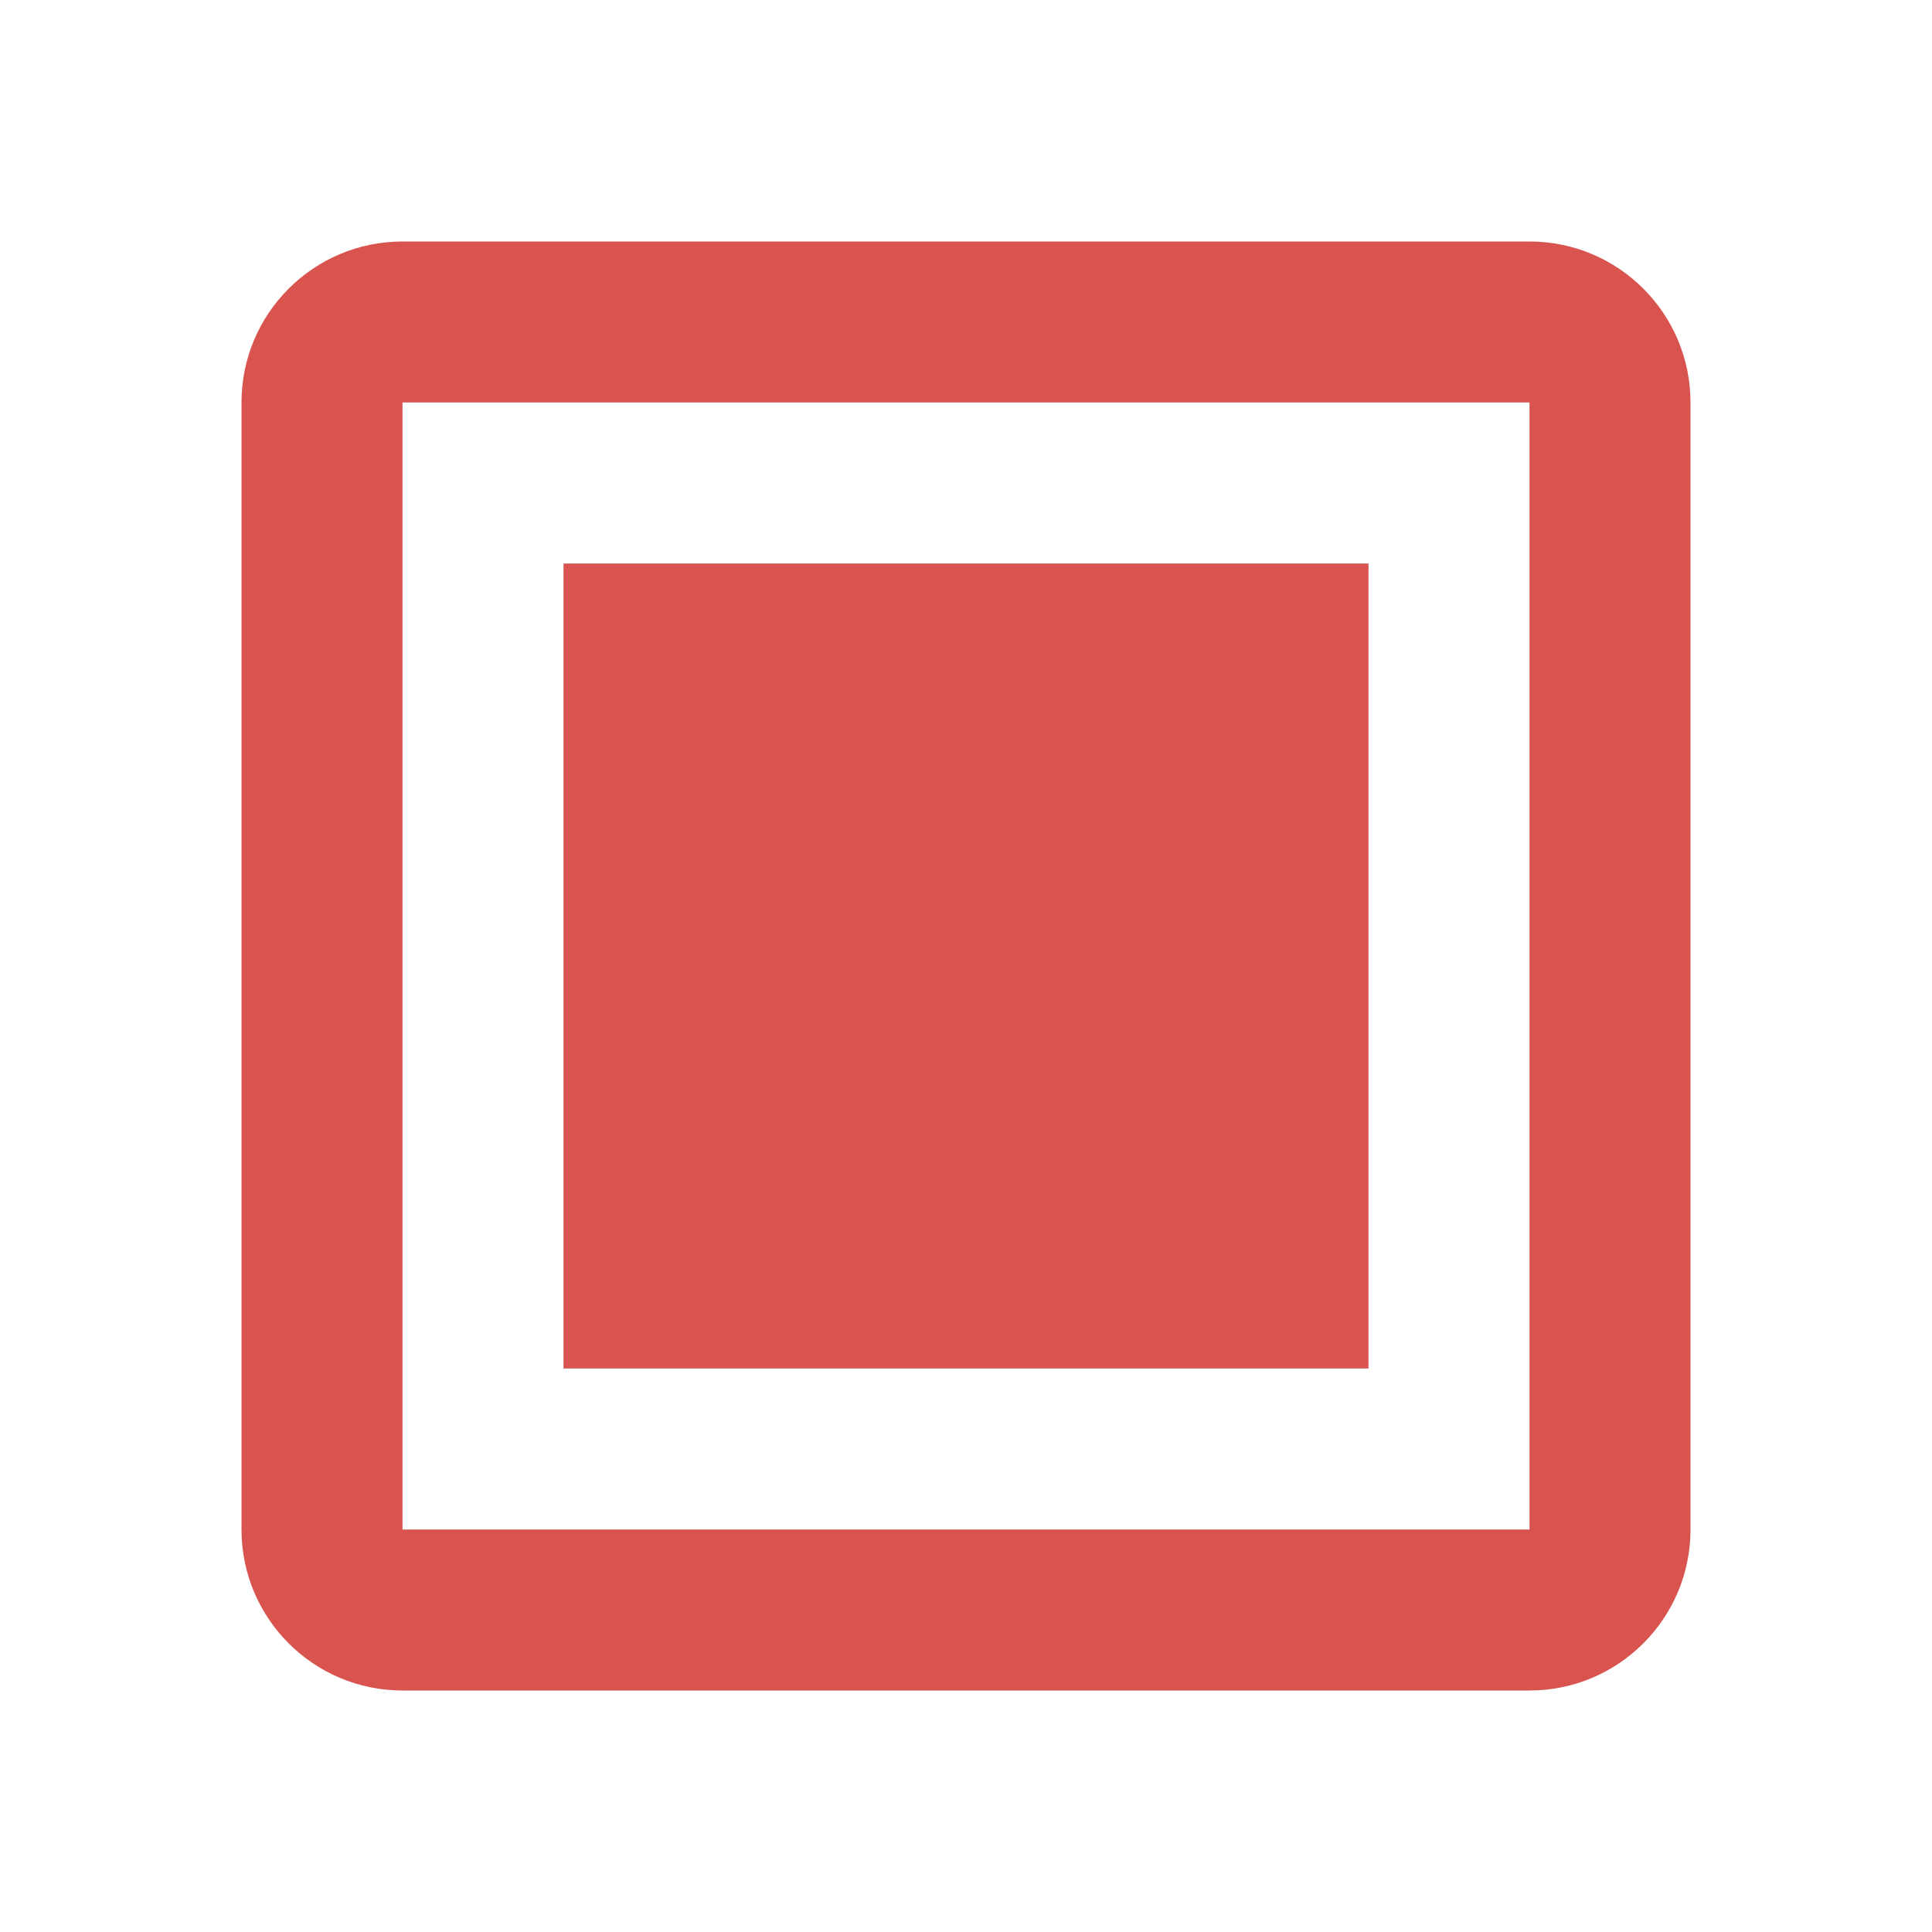
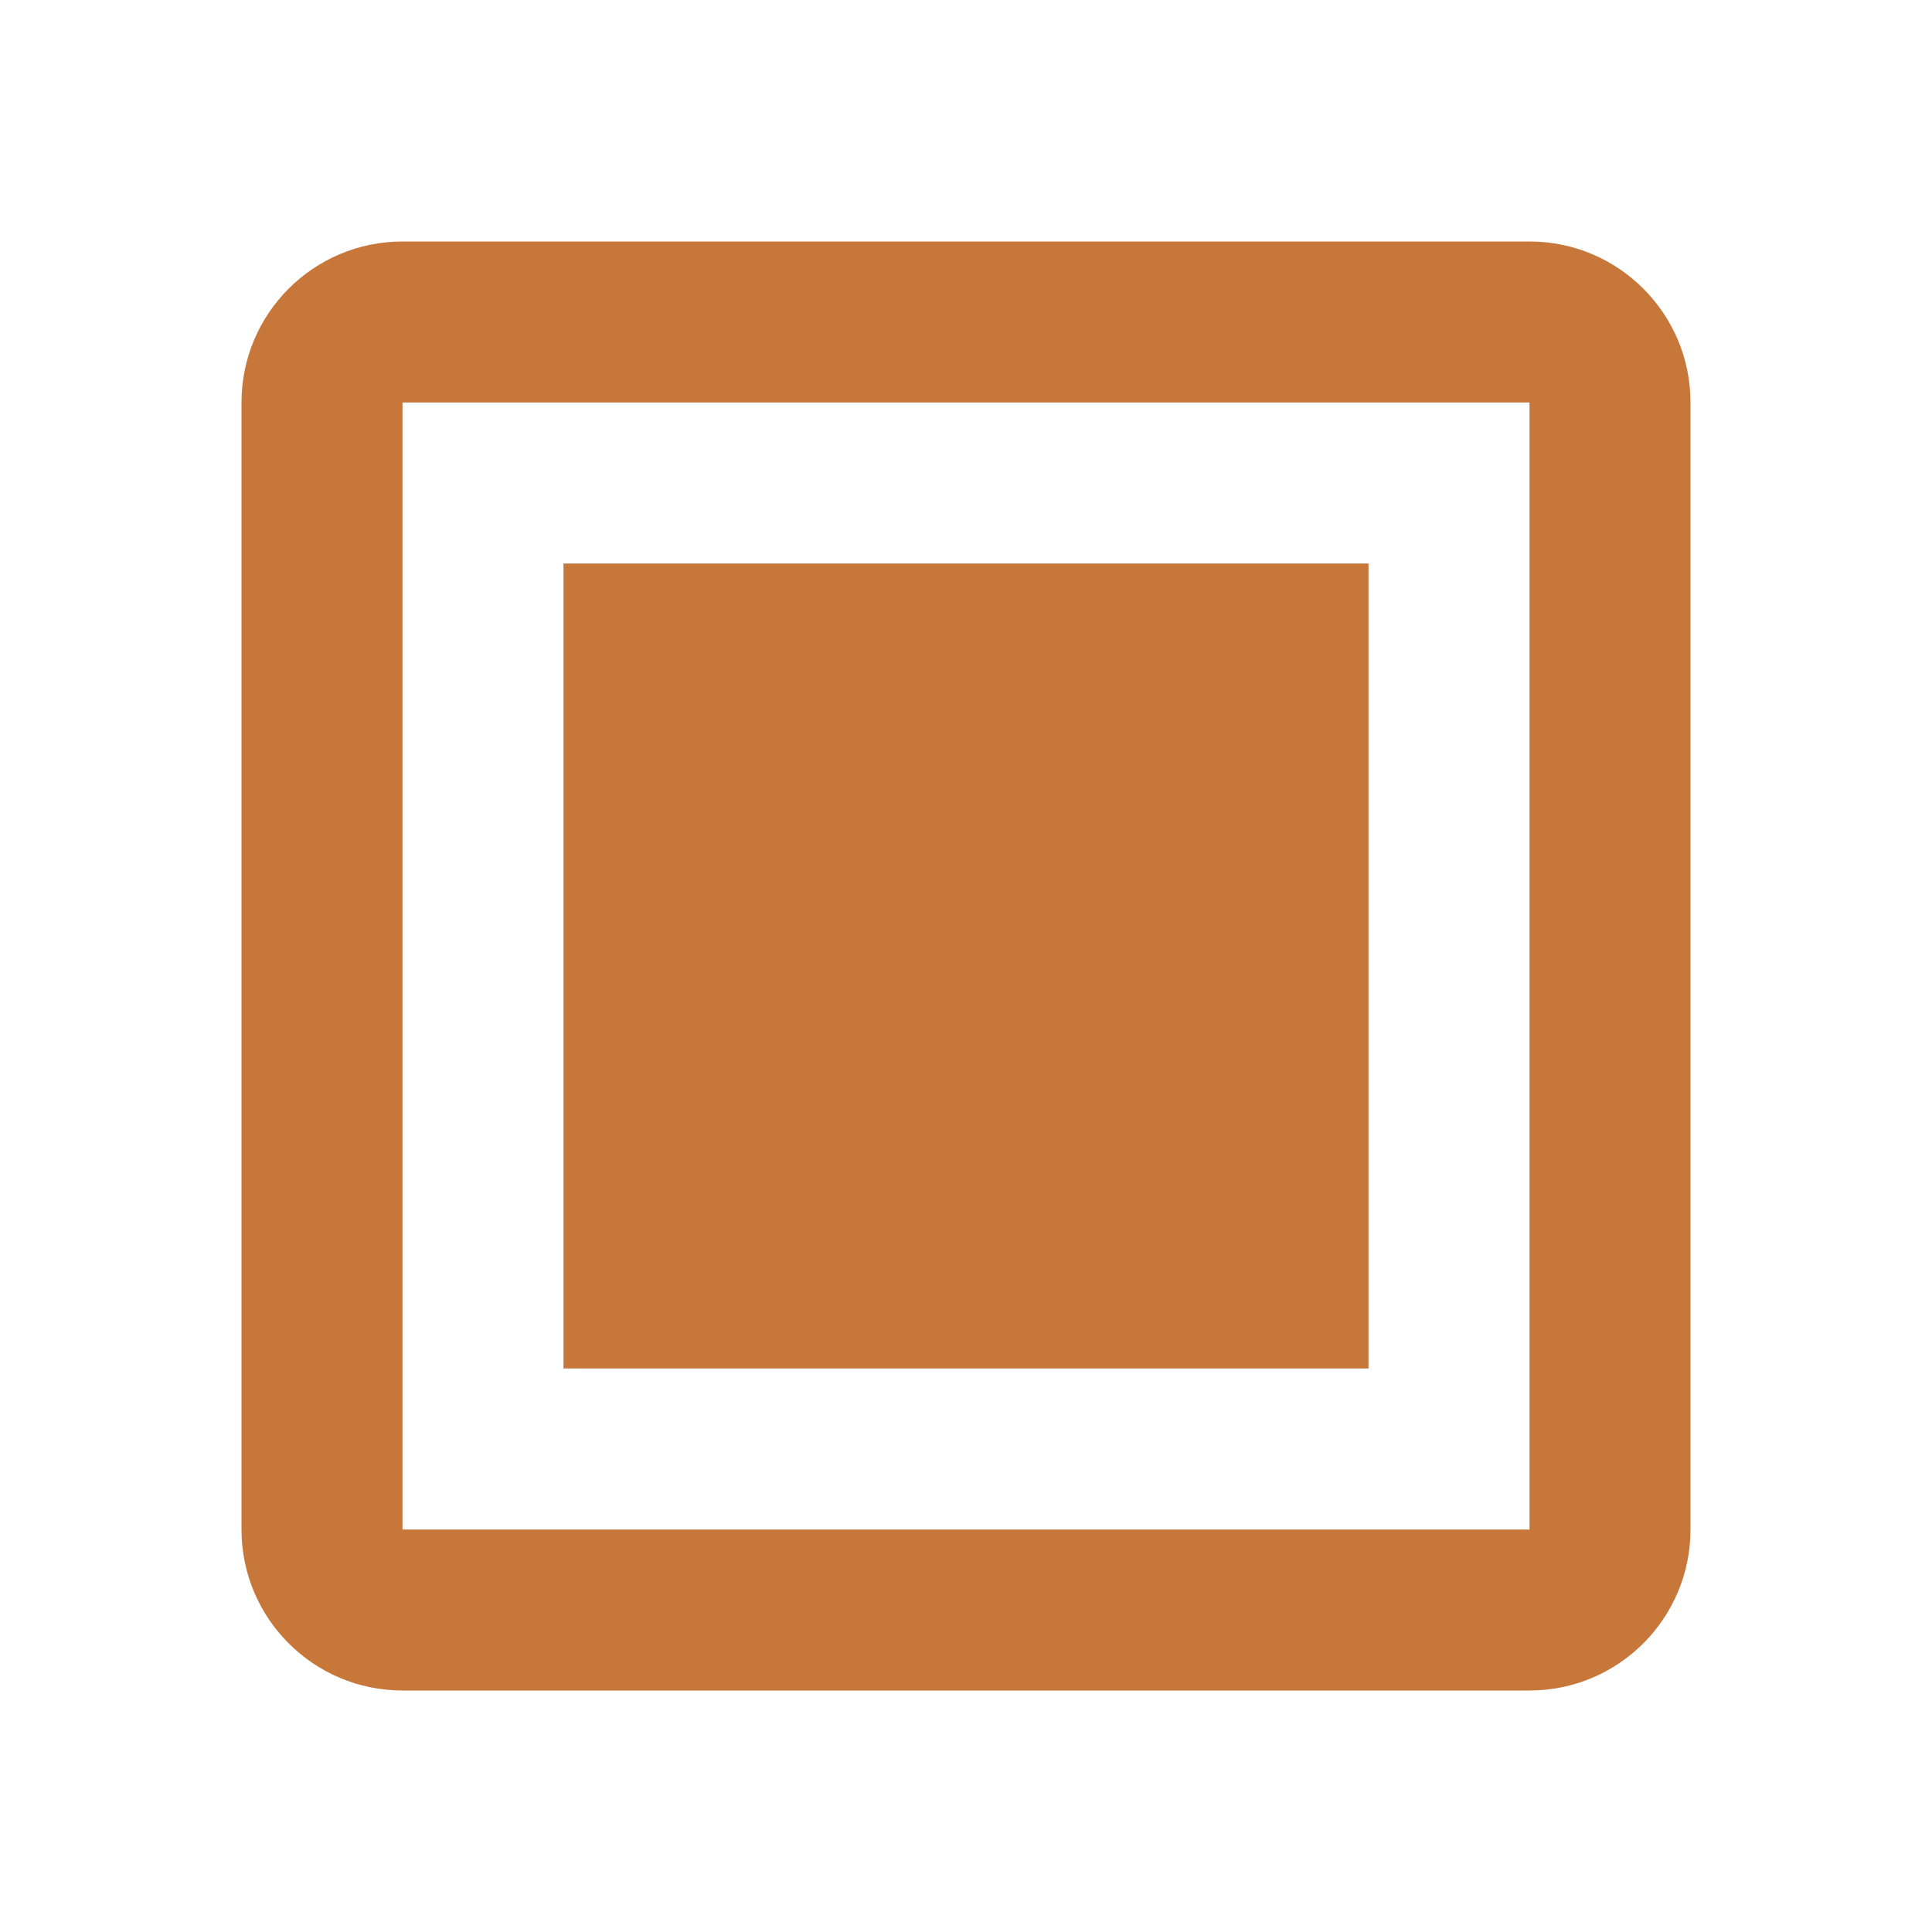
<svg xmlns="http://www.w3.org/2000/svg" version="1.1" width="24" height="24" viewBox="0 0 24 24">
-   <path fill="#D9534F" d="M19,3H5A2,2 0 0,0 3,5V19A2,2 0 0,0 5,21H19A2,2 0 0,0 21,19V5A2,2 0 0,0 19,3M19,19H5V5H19V19M17,17H7V7H17V17Z" />
+   <path fill="#C77739" d="M19,3H5A2,2 0 0,0 3,5V19A2,2 0 0,0 5,21H19A2,2 0 0,0 21,19V5A2,2 0 0,0 19,3M19,19H5V5H19V19M17,17H7V7H17V17Z" />
</svg>
